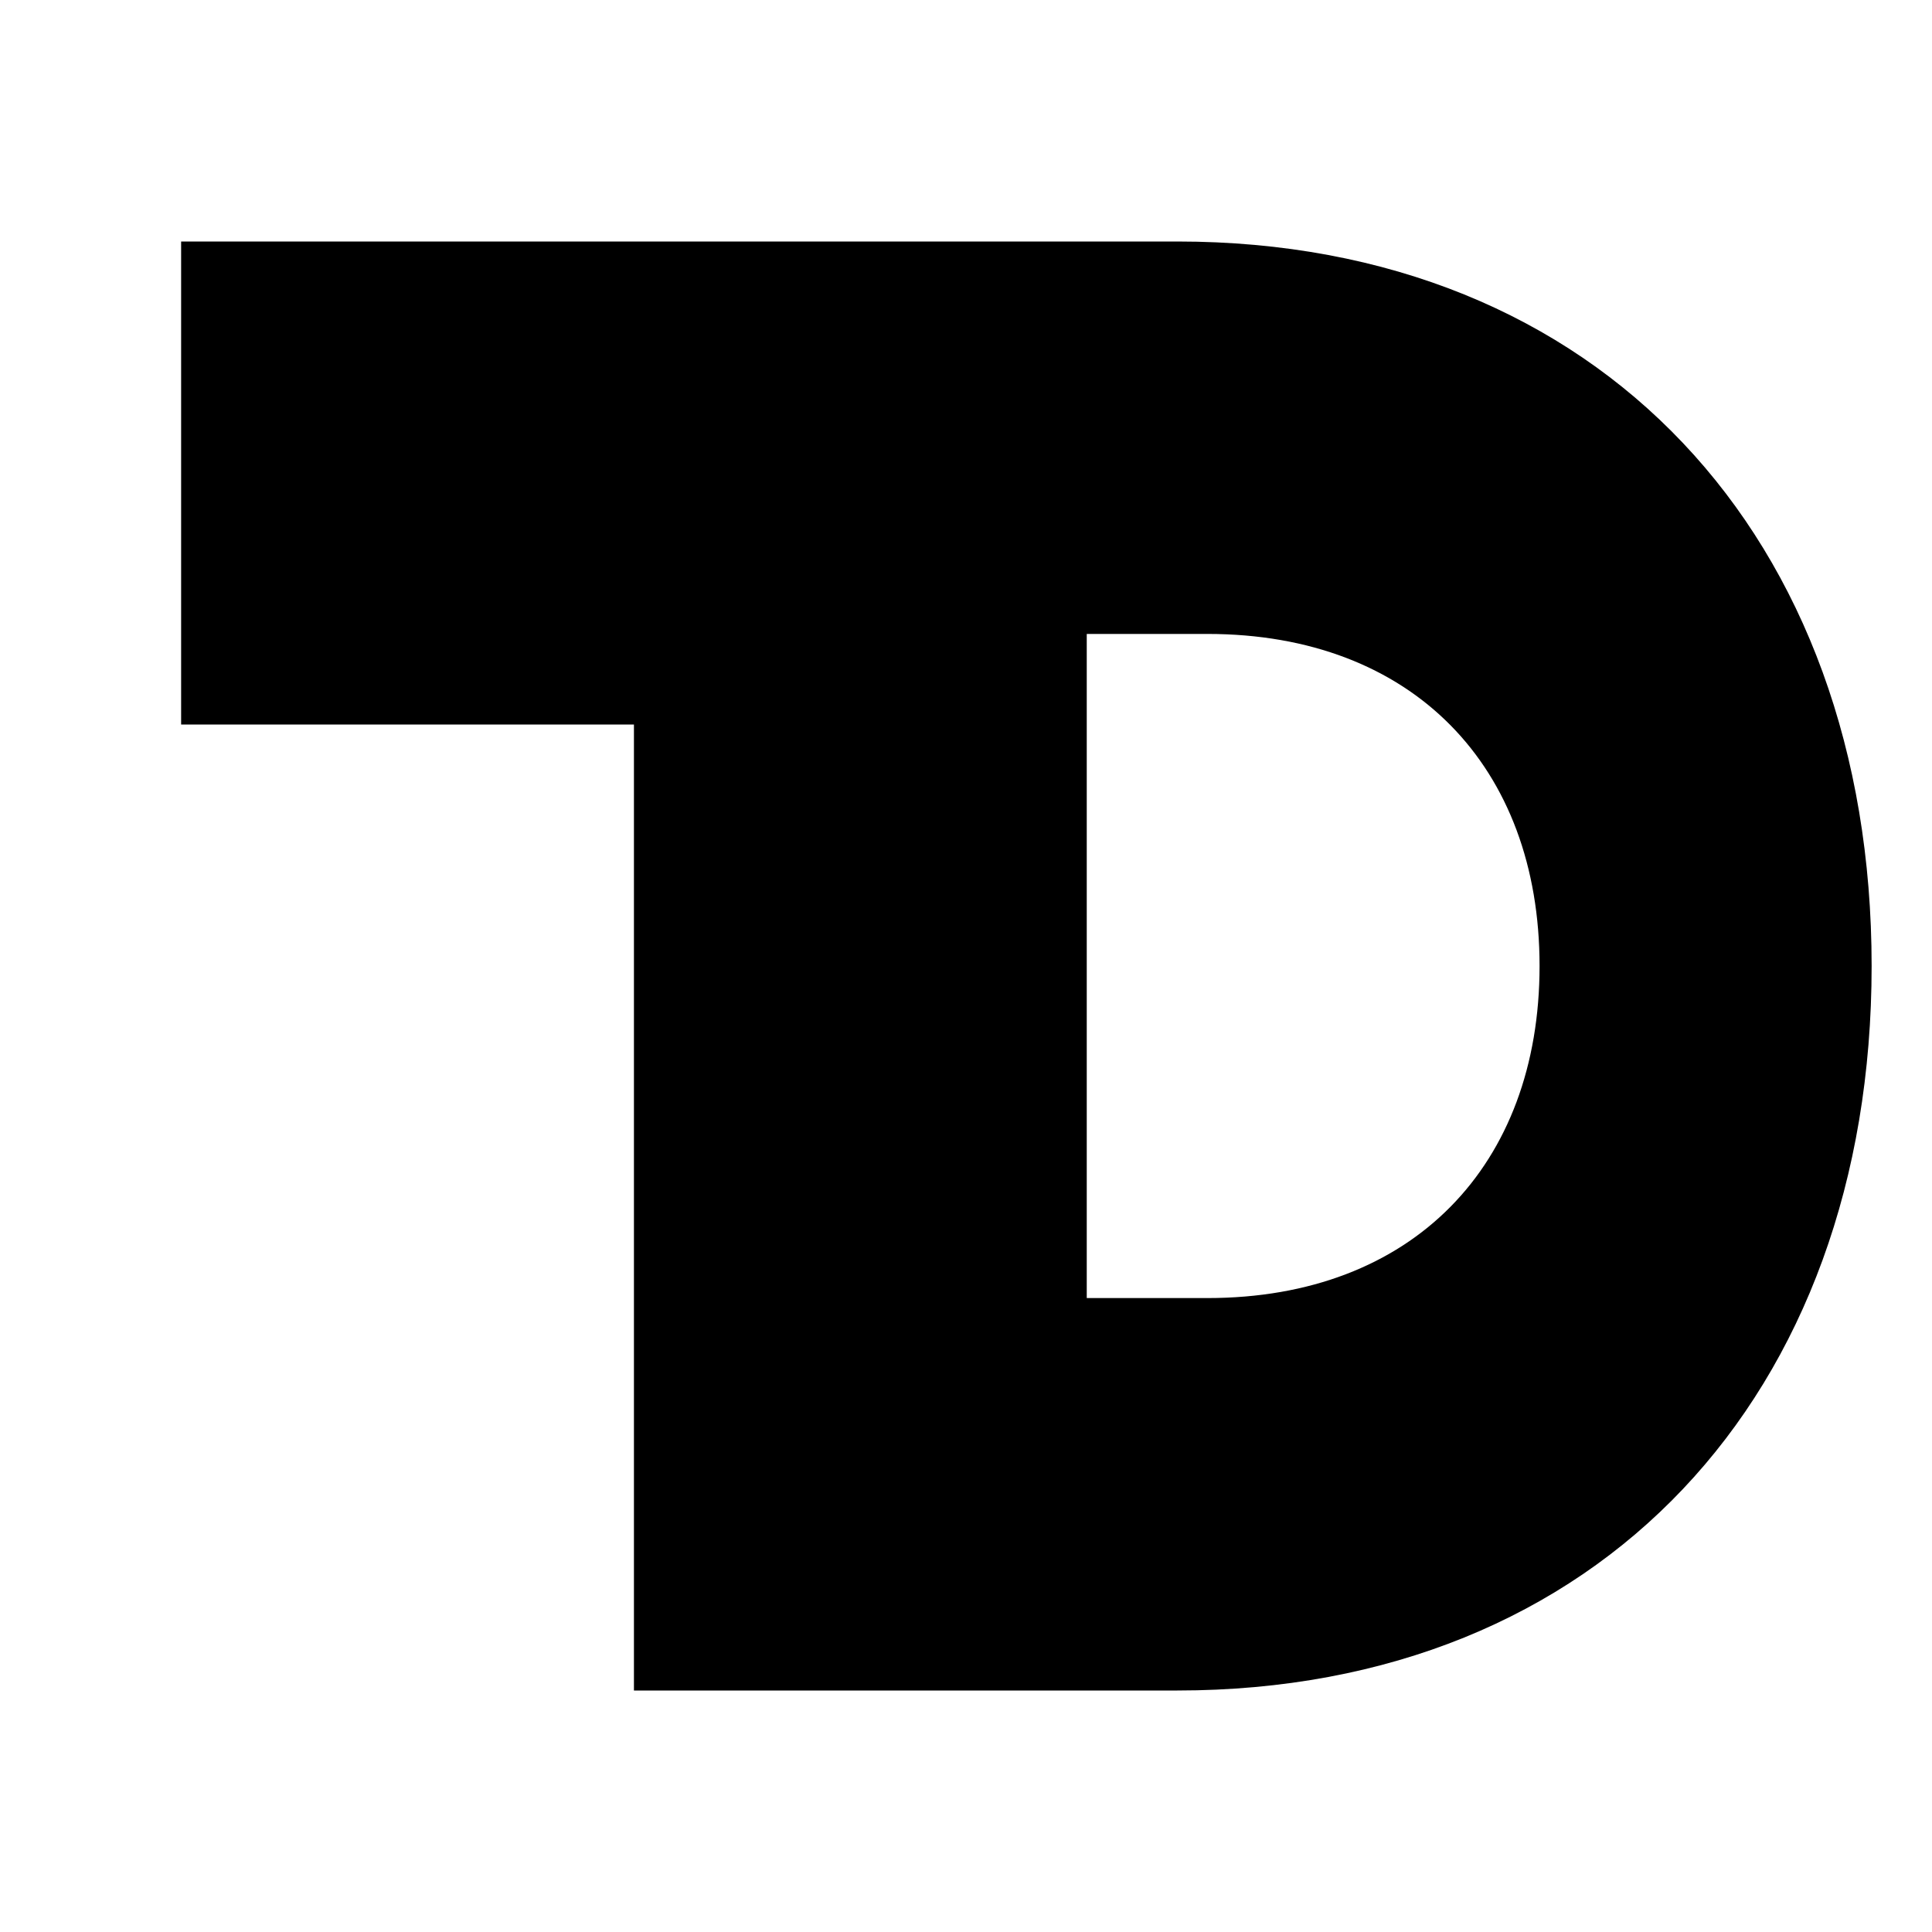
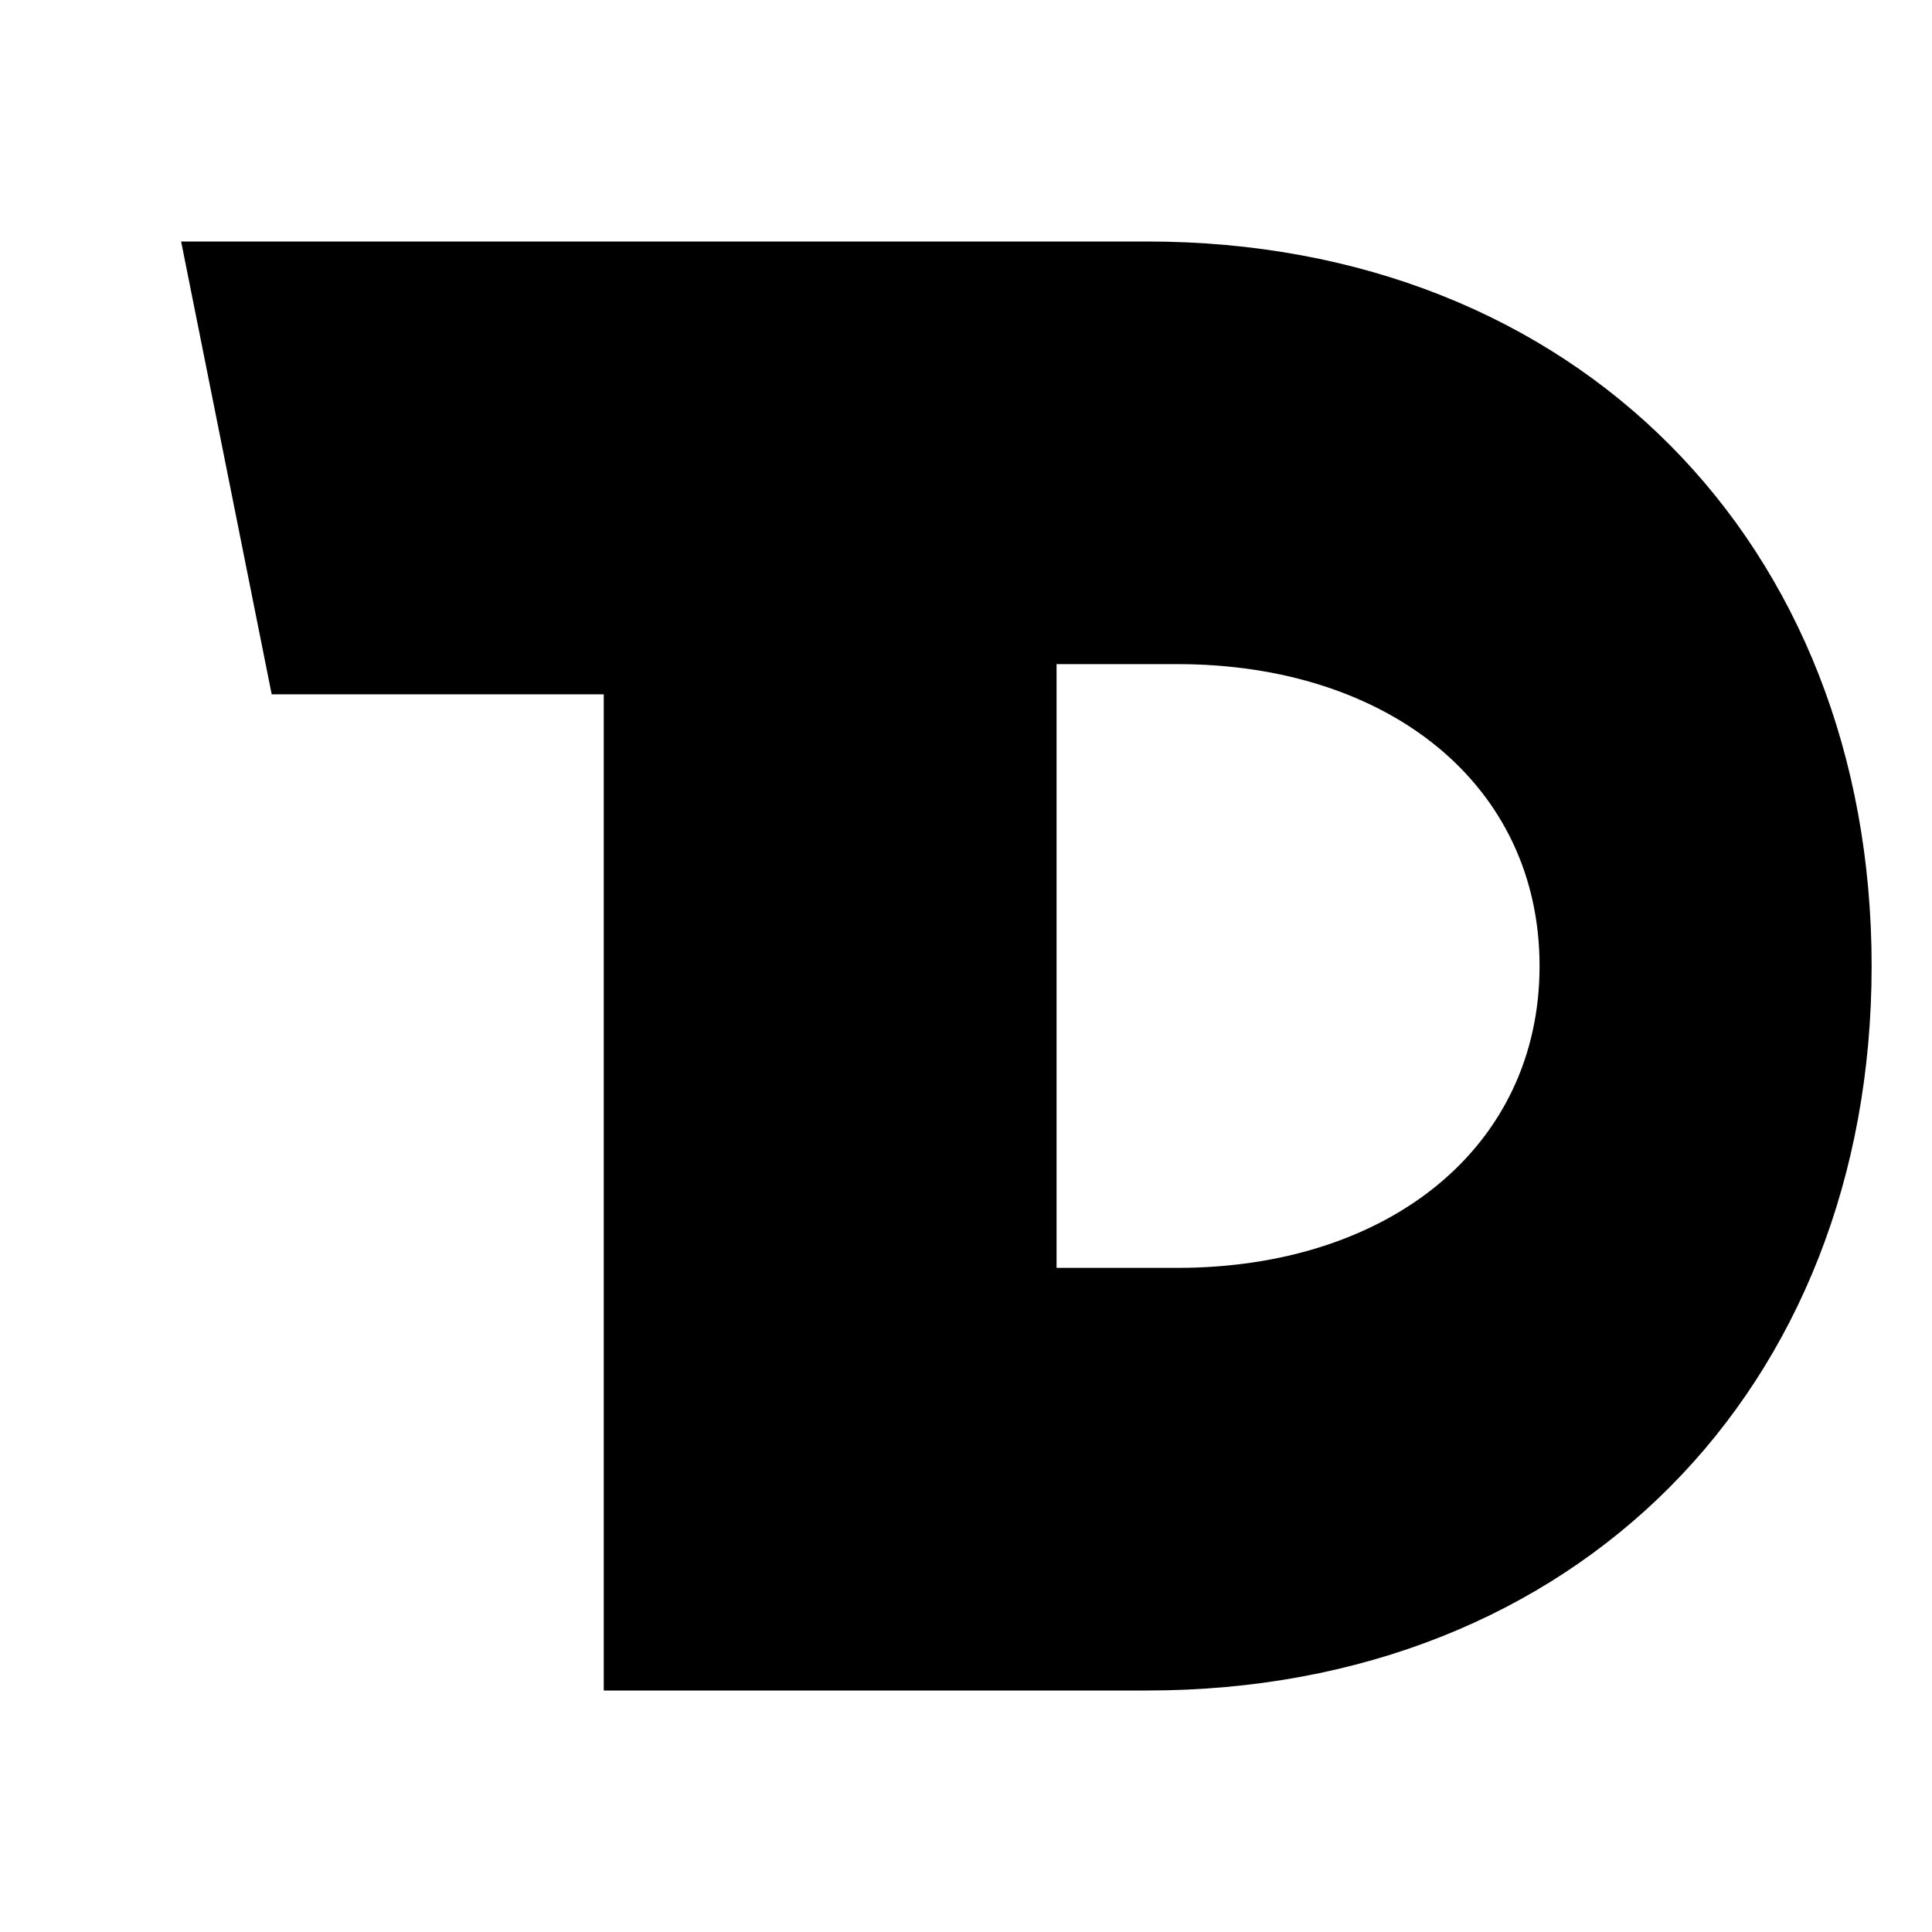
<svg xmlns="http://www.w3.org/2000/svg" viewBox="0 0 64 64" role="img" aria-labelledby="title">
-   <path fill="currentColor" fill-rule="evenodd" d="M6 8h33c14 0 23 9.8 23 24s-9 24-23 24H21V24H6V8Zm30 35h4c6.8 0 11-4.4 11-11s-4.2-11-11-11h-4v22Z" clip-rule="evenodd" />
+   <path fill="currentColor" fill-rule="evenodd" d="M6 8h32c14.2 0 24 10 24 24S52.2 56 38 56H20V23H9L6 8Zm29 34h4c7 0 12-4 12-10S46 22 39 22h-4v20Z" clip-rule="evenodd" />
</svg>
